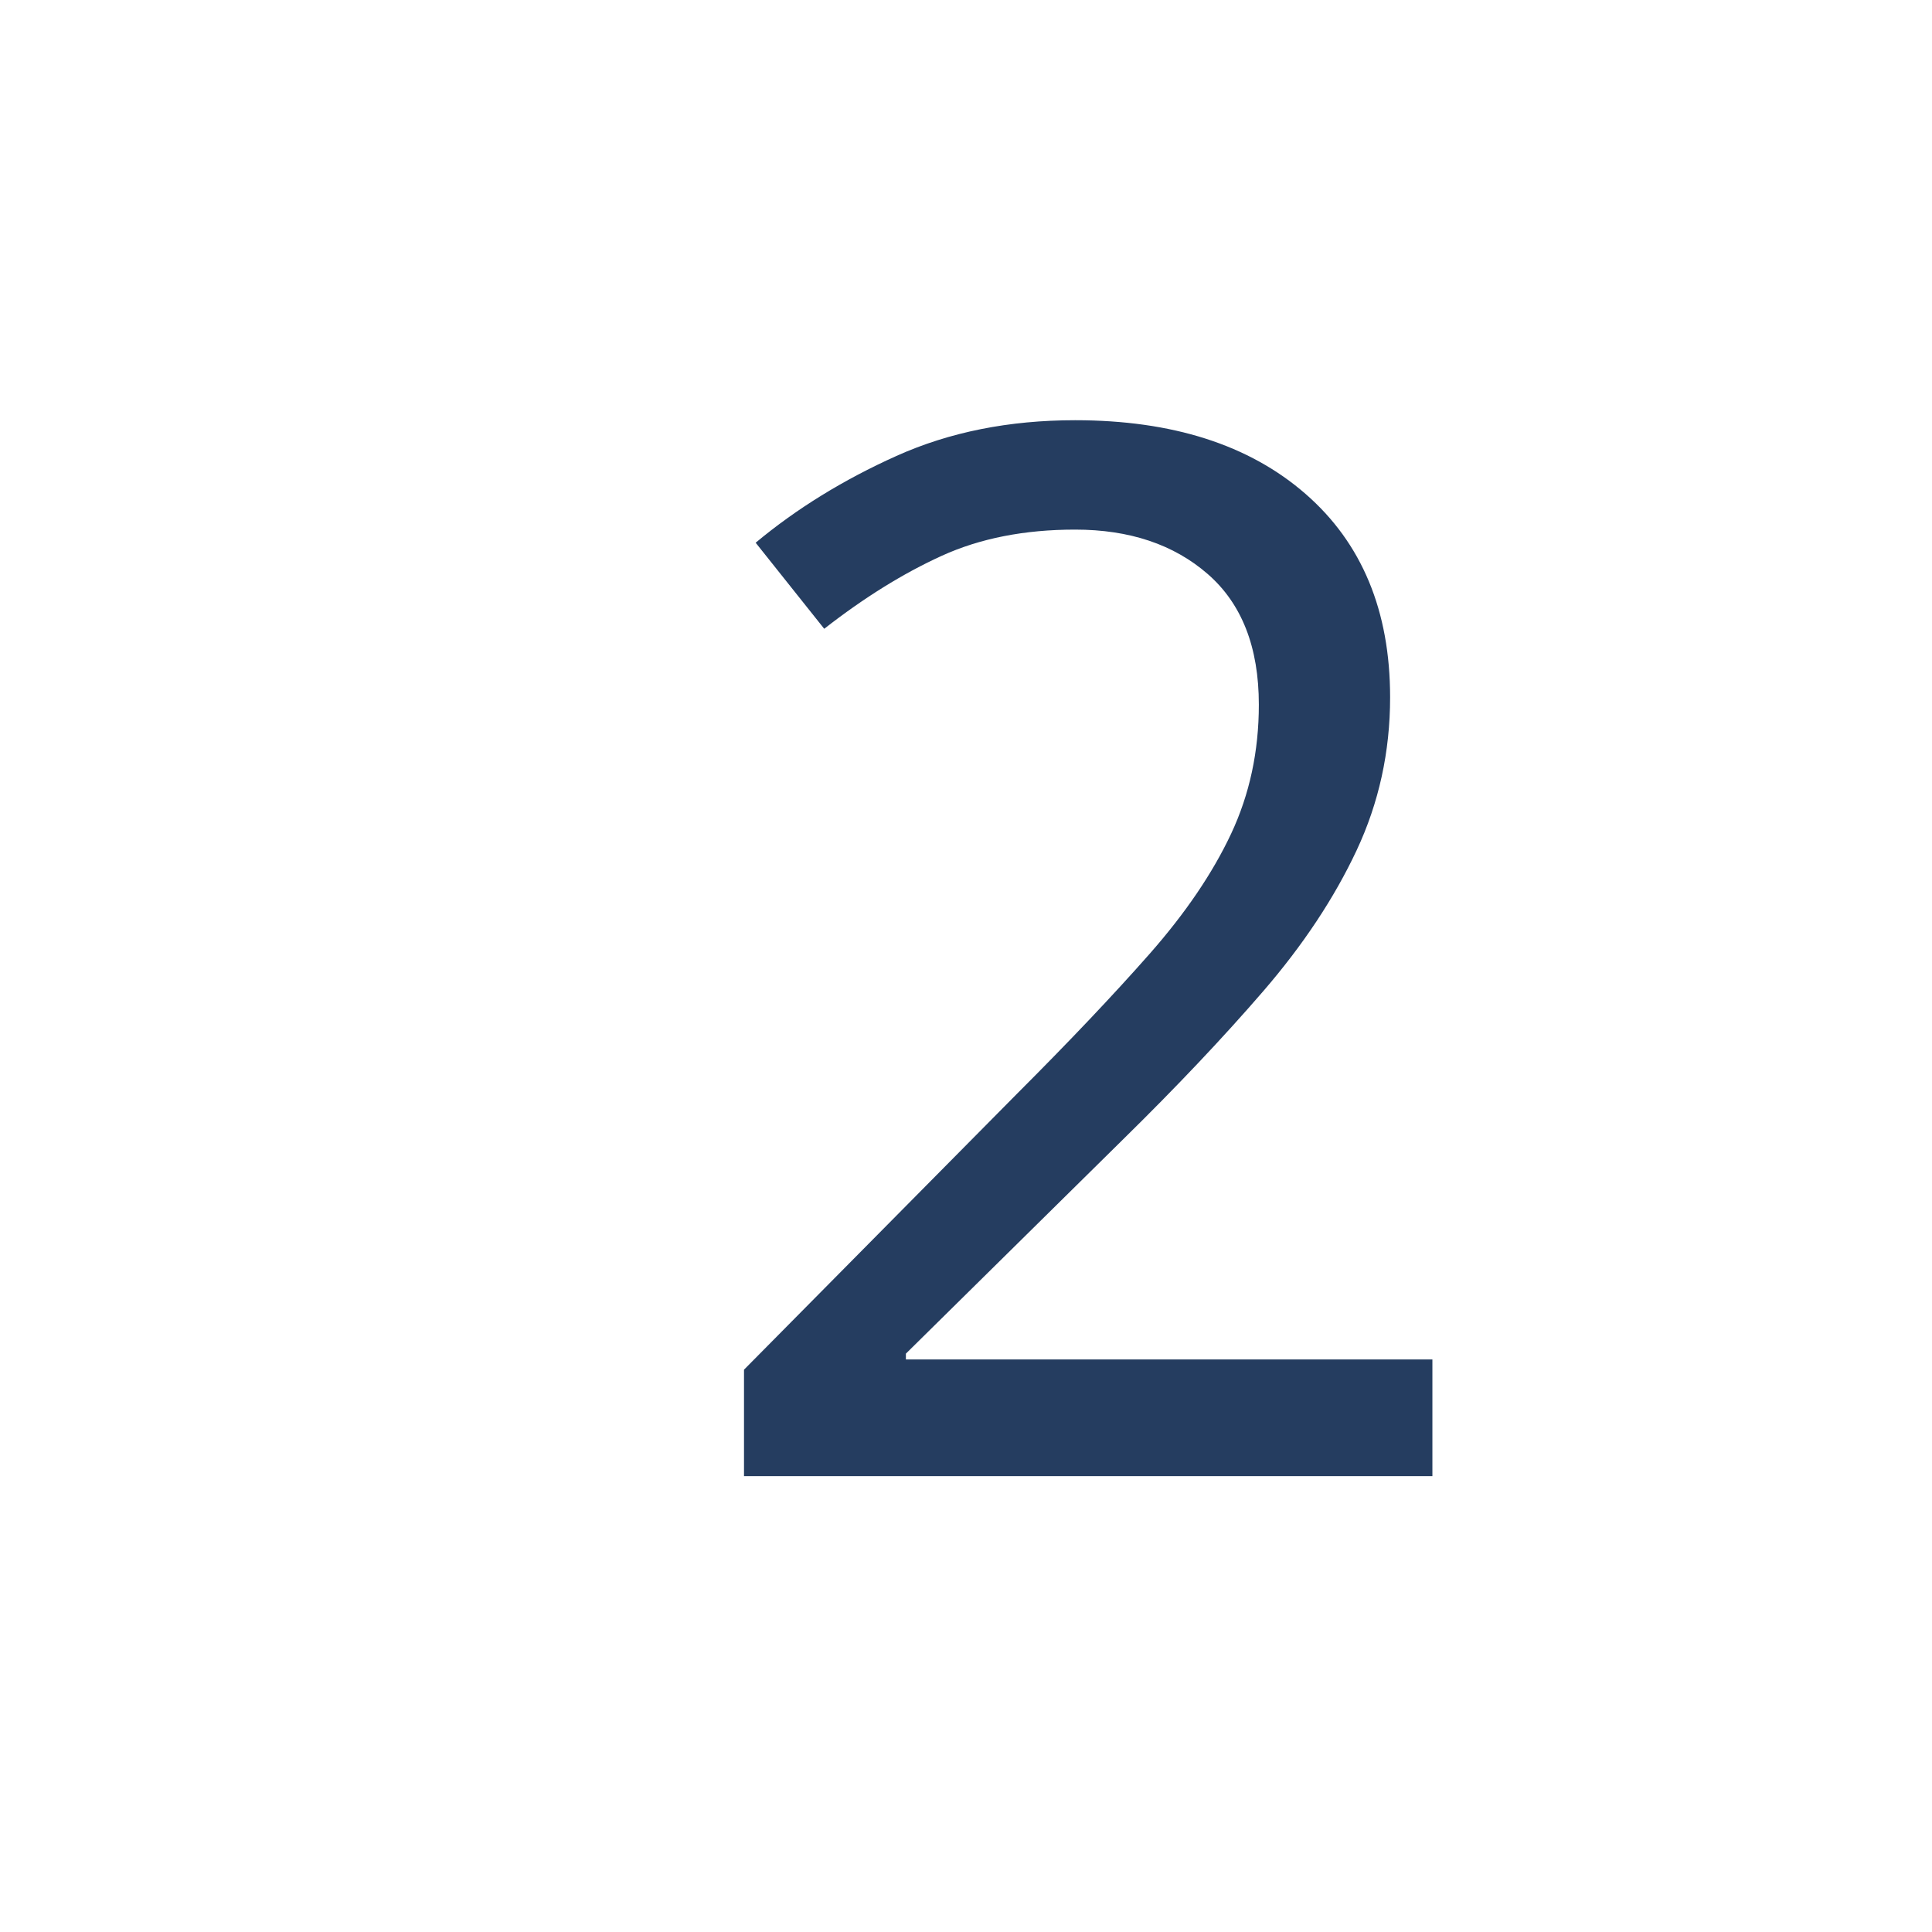
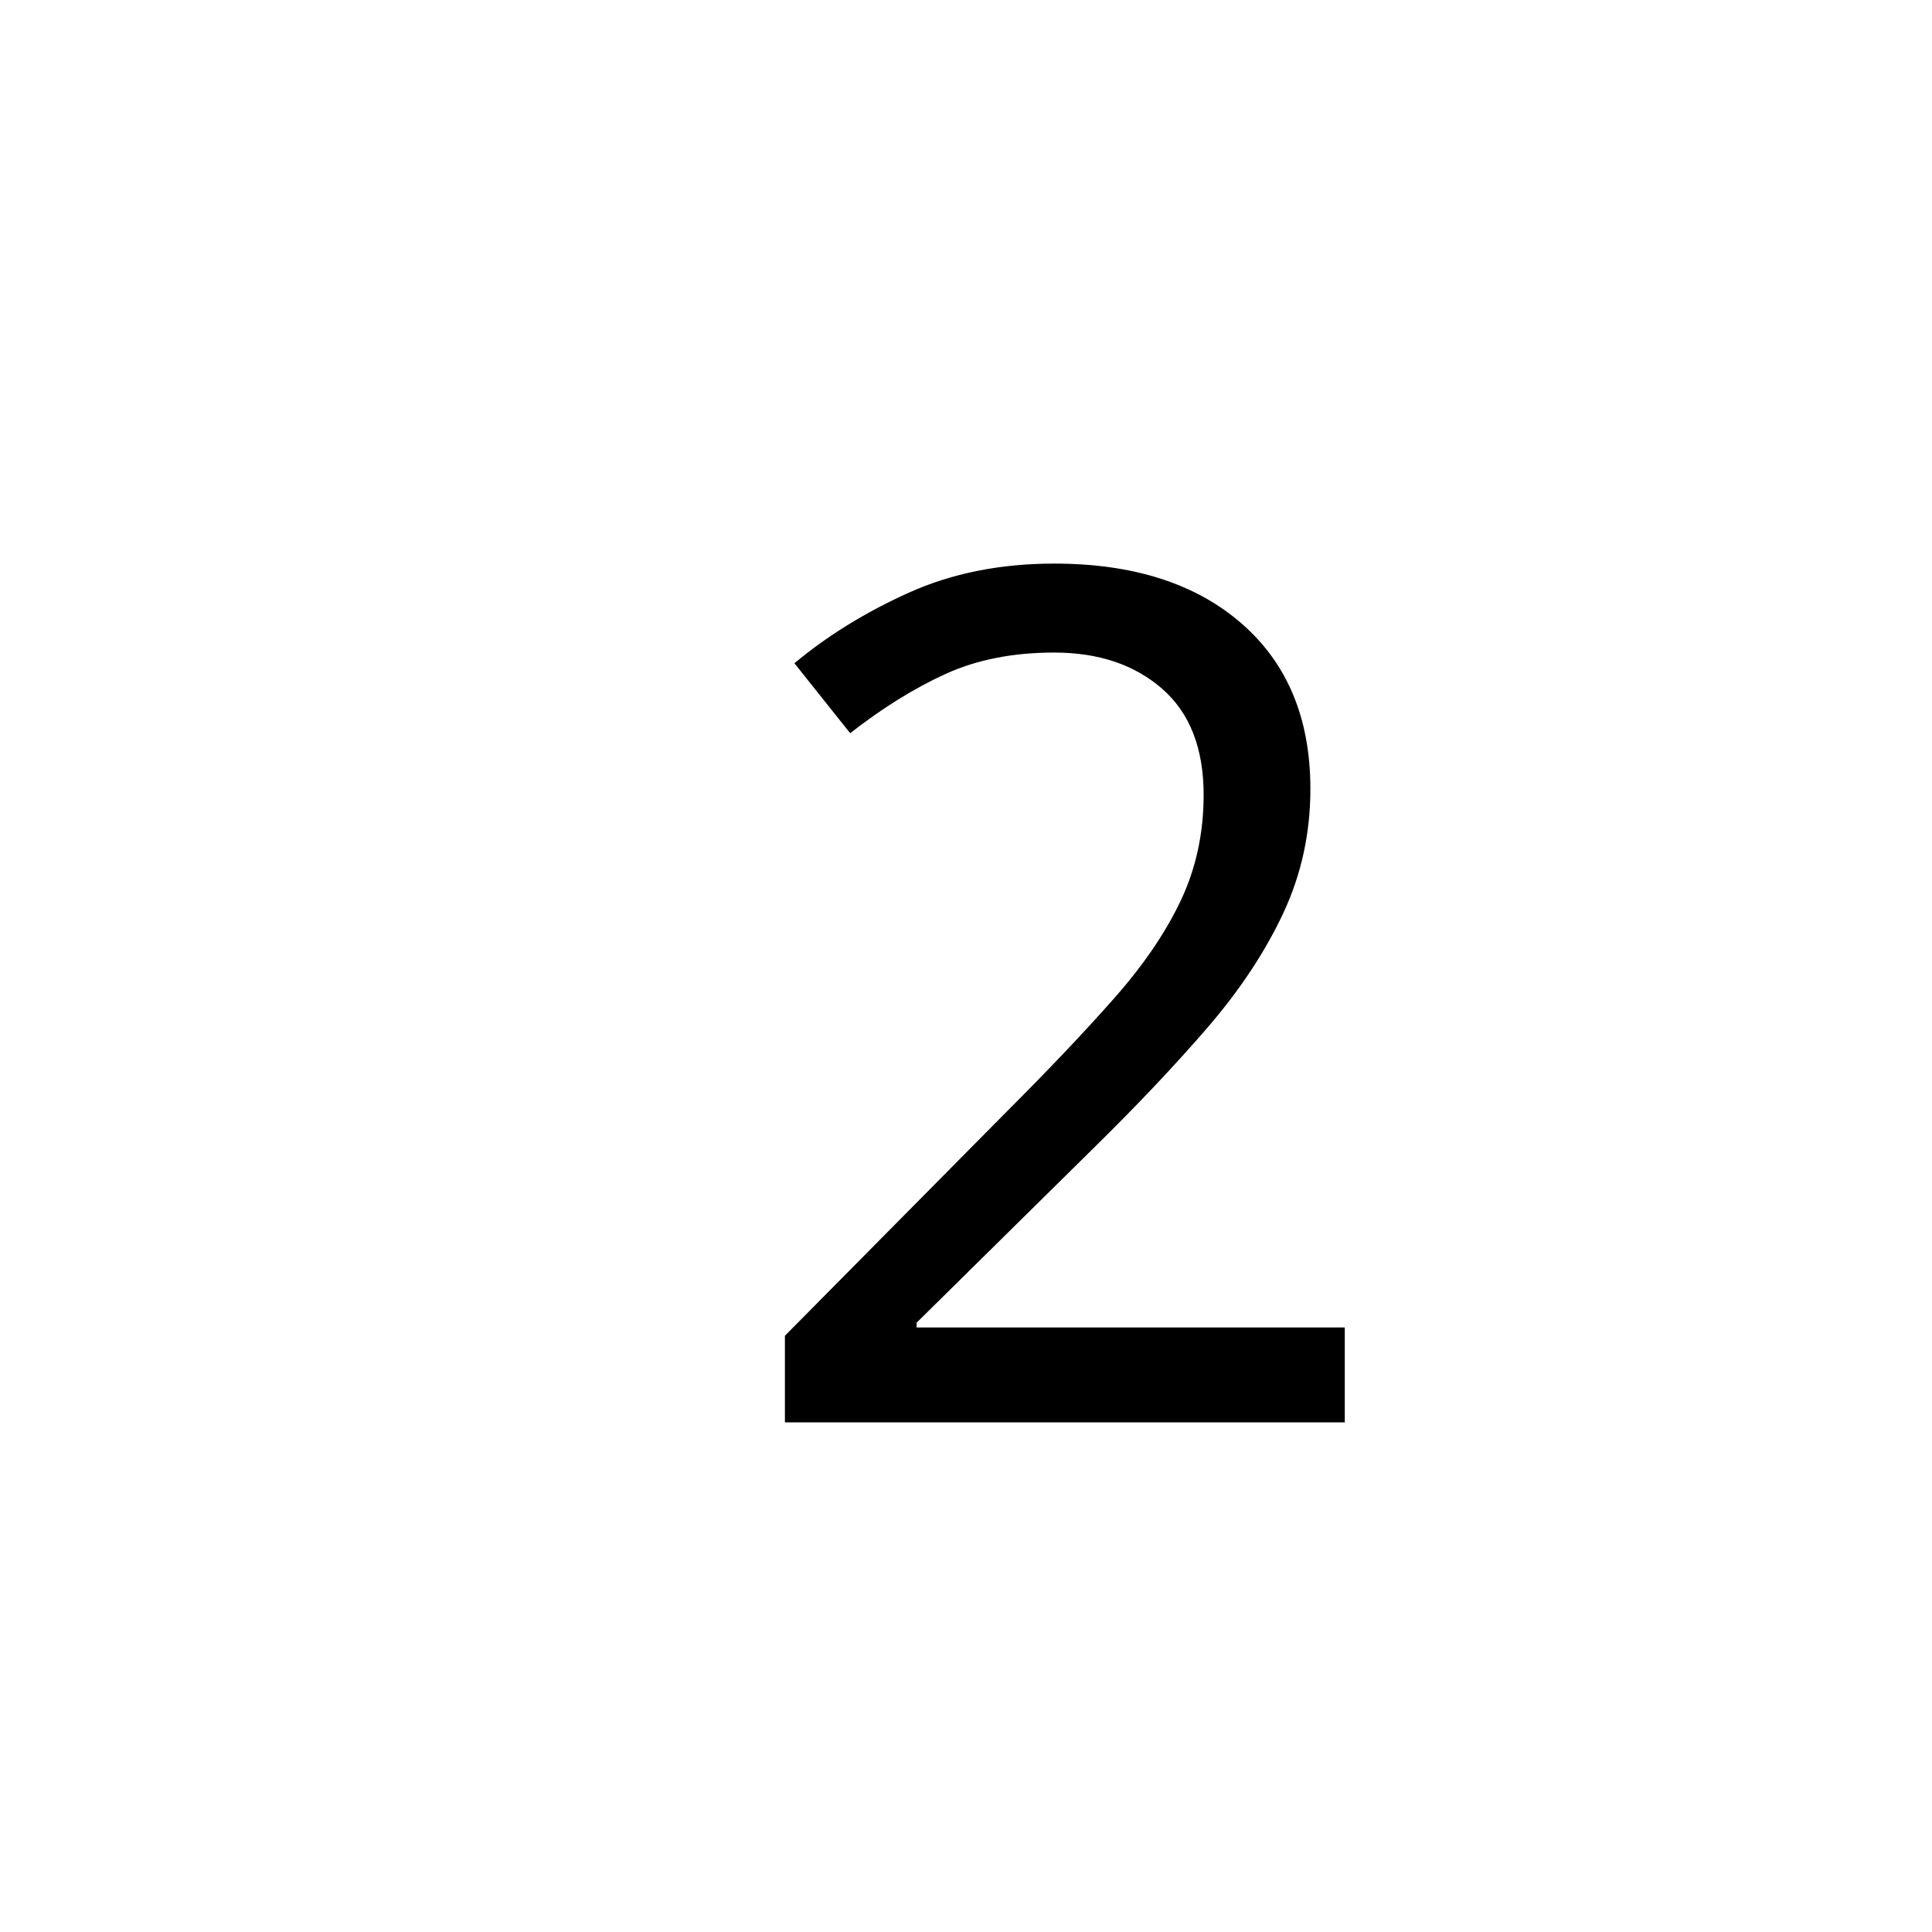
<svg xmlns="http://www.w3.org/2000/svg" width="100%" height="100%" viewBox="0 0 2084 2084" version="1.1" xml:space="preserve" style="fill-rule:evenodd;clip-rule:evenodd;stroke-linejoin:round;stroke-miterlimit:1.414;">
  <g id="Layer1">
-     <text x="727.021px" y="1592.3px" style="font-family:'BebasNeue', 'Bebas Neue', sans-serif;font-size:1573.23px;fill:#253d60;">2</text>
+     <text x="785.264px" y="1534.26px" style="font-family:'PirataOne-Regular', 'Pirata One';font-size:1279.45px;">2</text>
  </g>
</svg>
